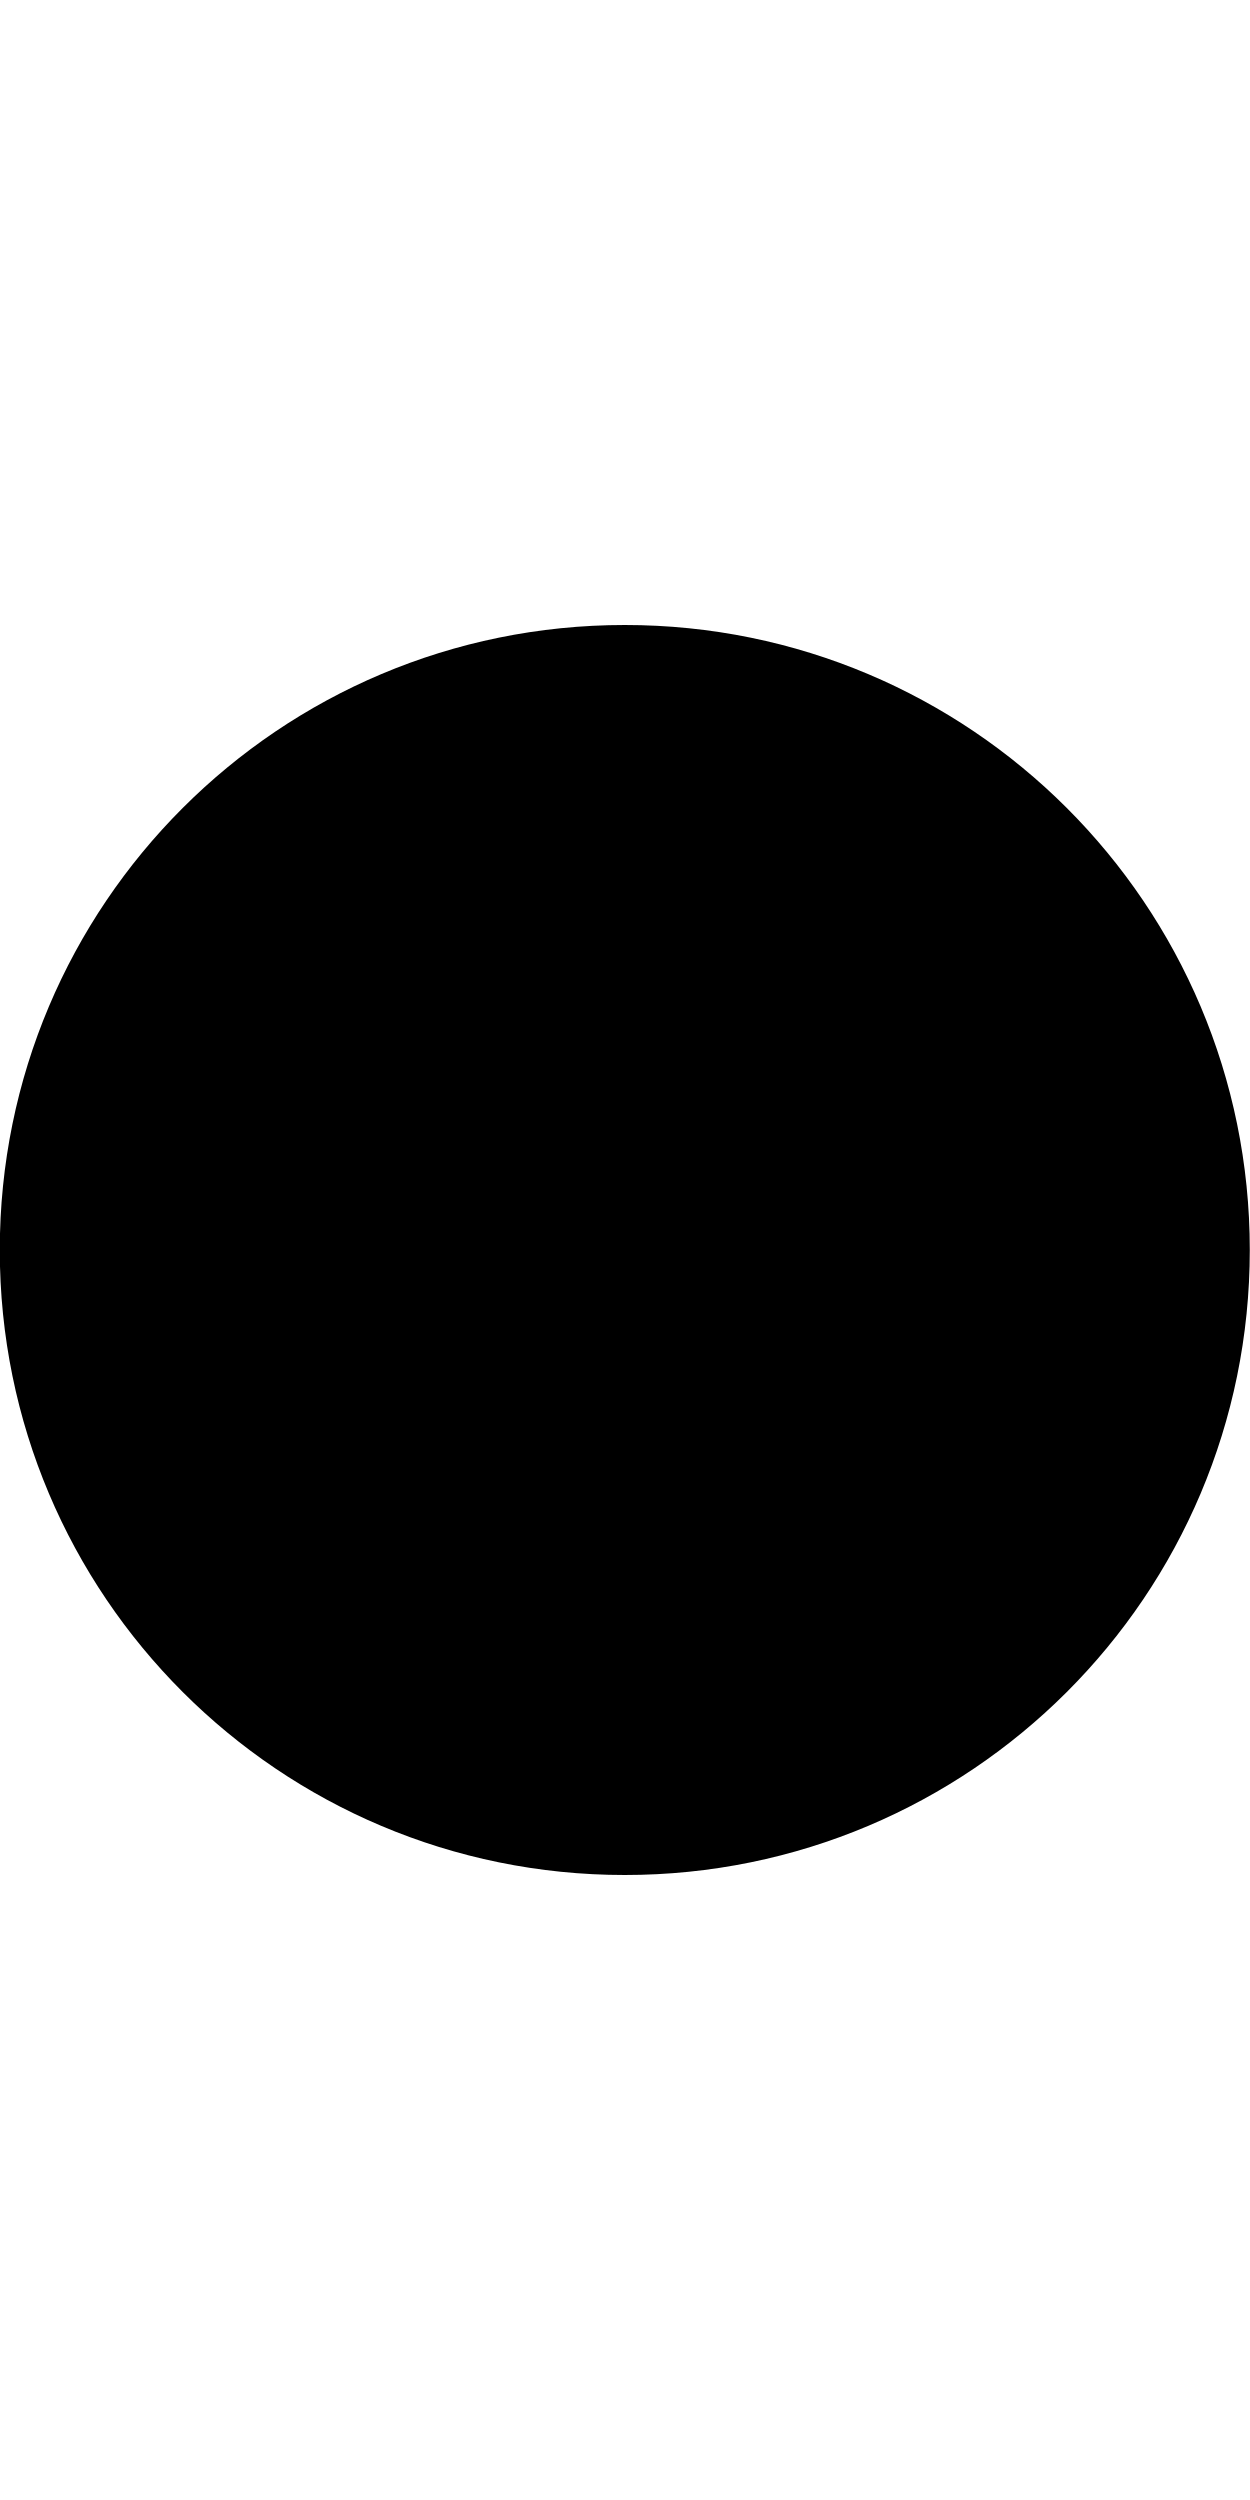
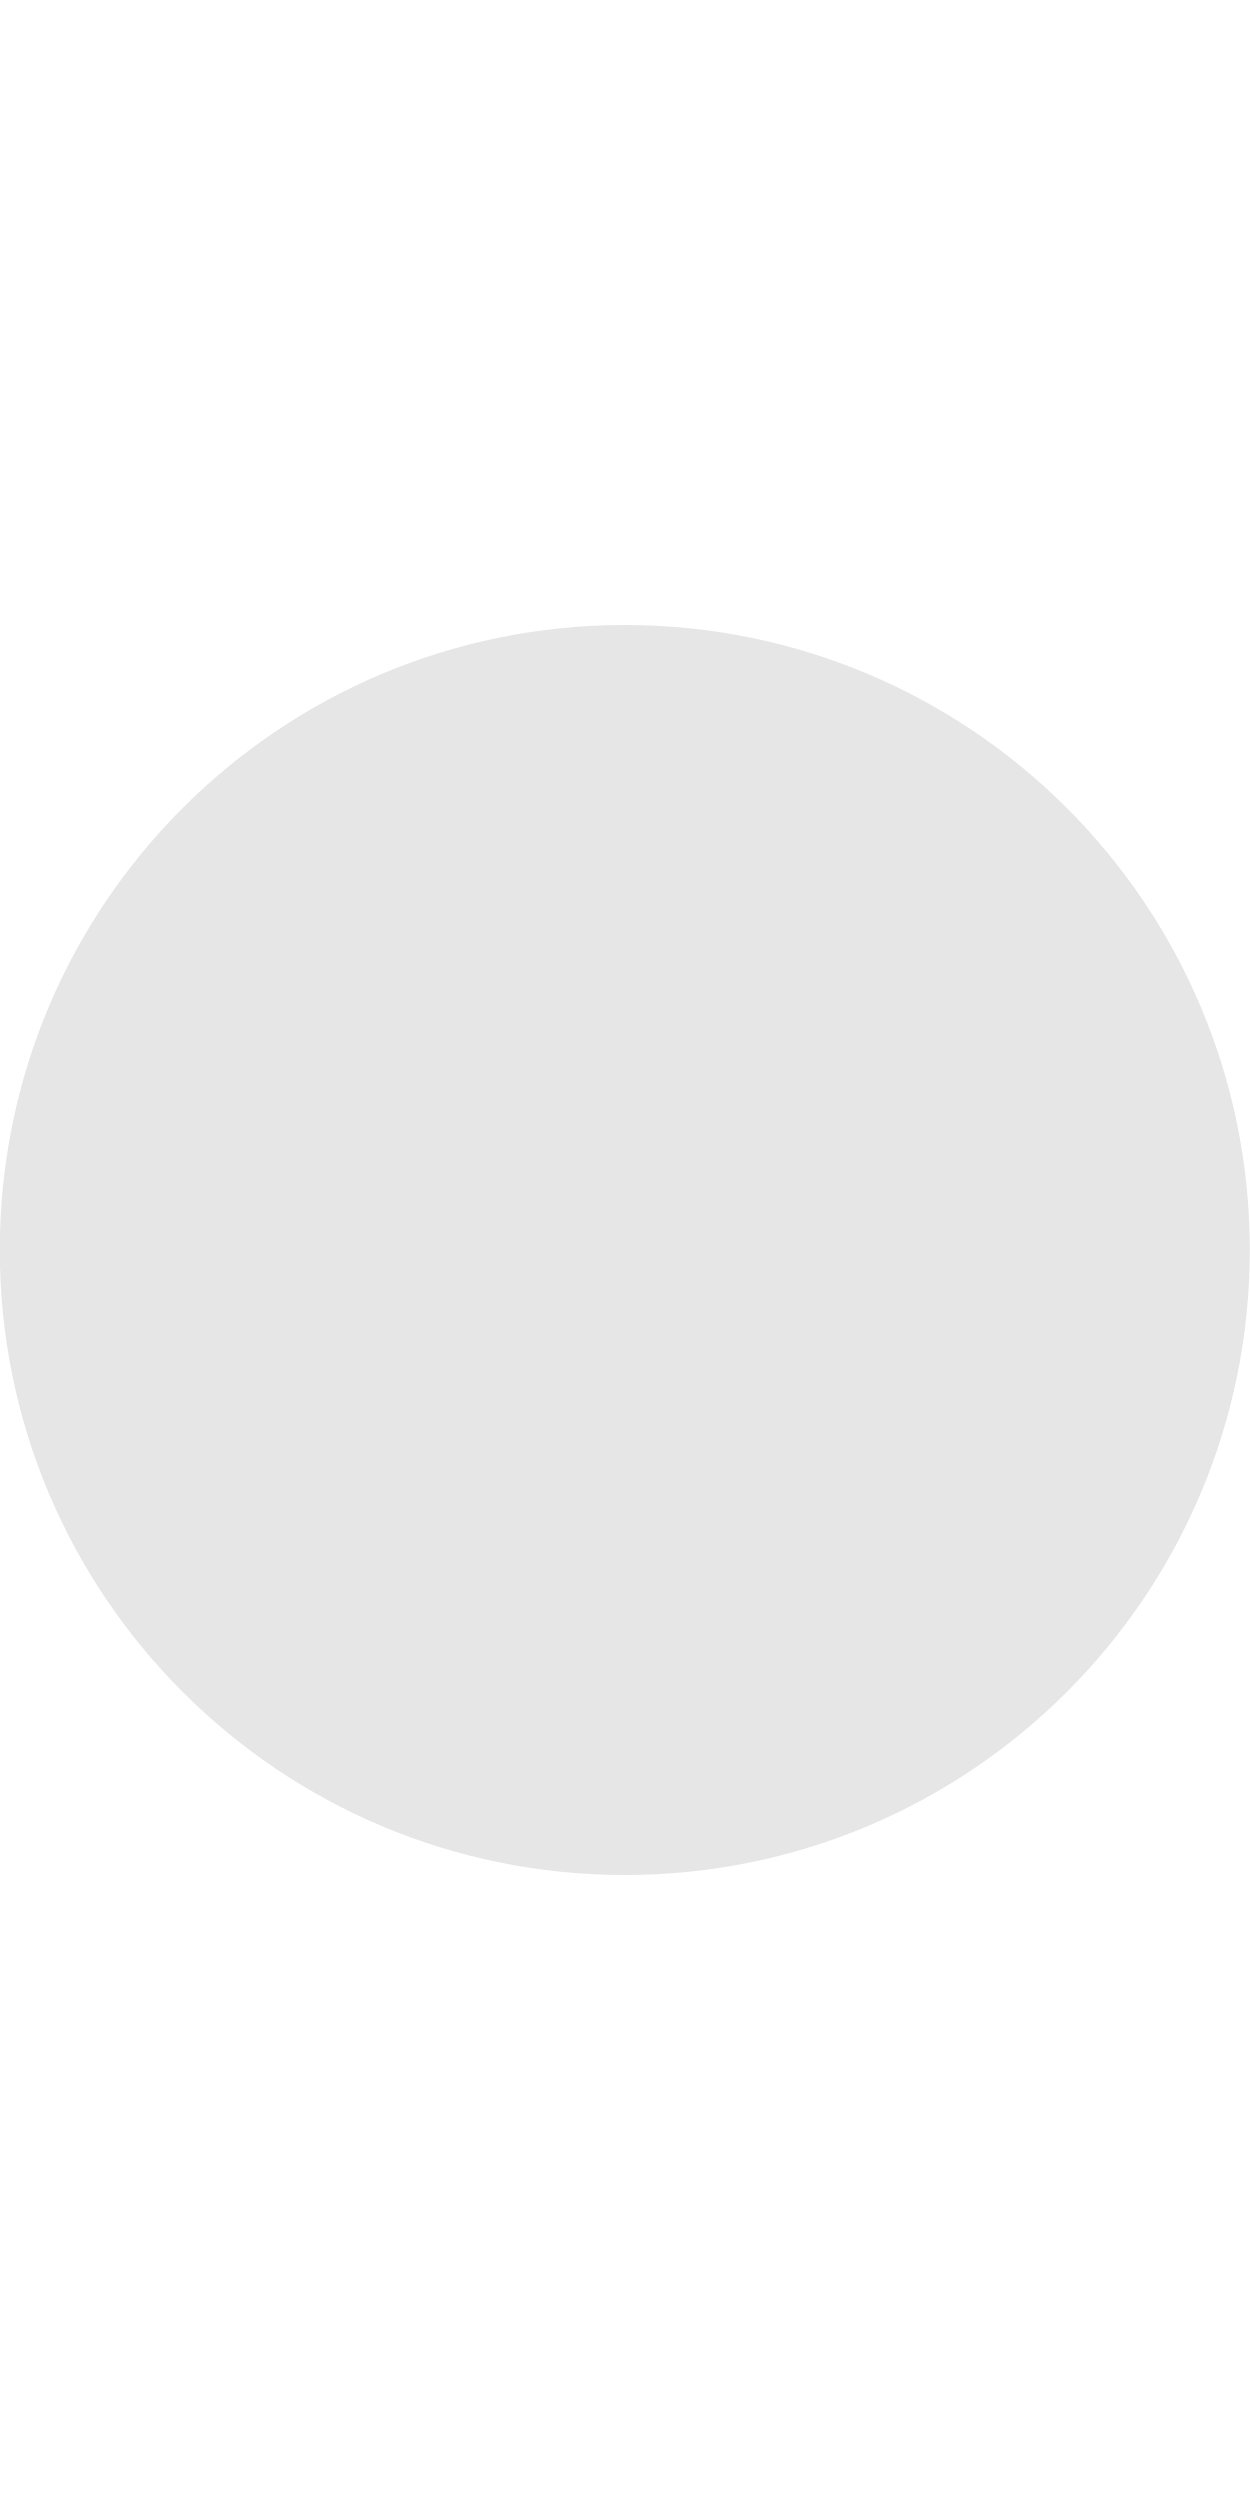
- <svg xmlns="http://www.w3.org/2000/svg" height="1024" width="511.825">
-   <path d="M-0.088 512c0-141.5 114.5-256 256-256 141.438 0 256 114.5 256 256s-114.562 256-256 256C114.413 768-0.088 653.5-0.088 512z" />
+ <svg xmlns="http://www.w3.org/2000/svg" height="1024" width="511.825" id="svg7189" version="1.1">
+   <defs id="defs7195" />
+   <path d="M-0.088 512c0-141.5 114.5-256 256-256 141.438 0 256 114.5 256 256s-114.562 256-256 256C114.413 768-0.088 653.5-0.088 512z" id="path7191" style="fill:#e6e6e6" />
</svg>
